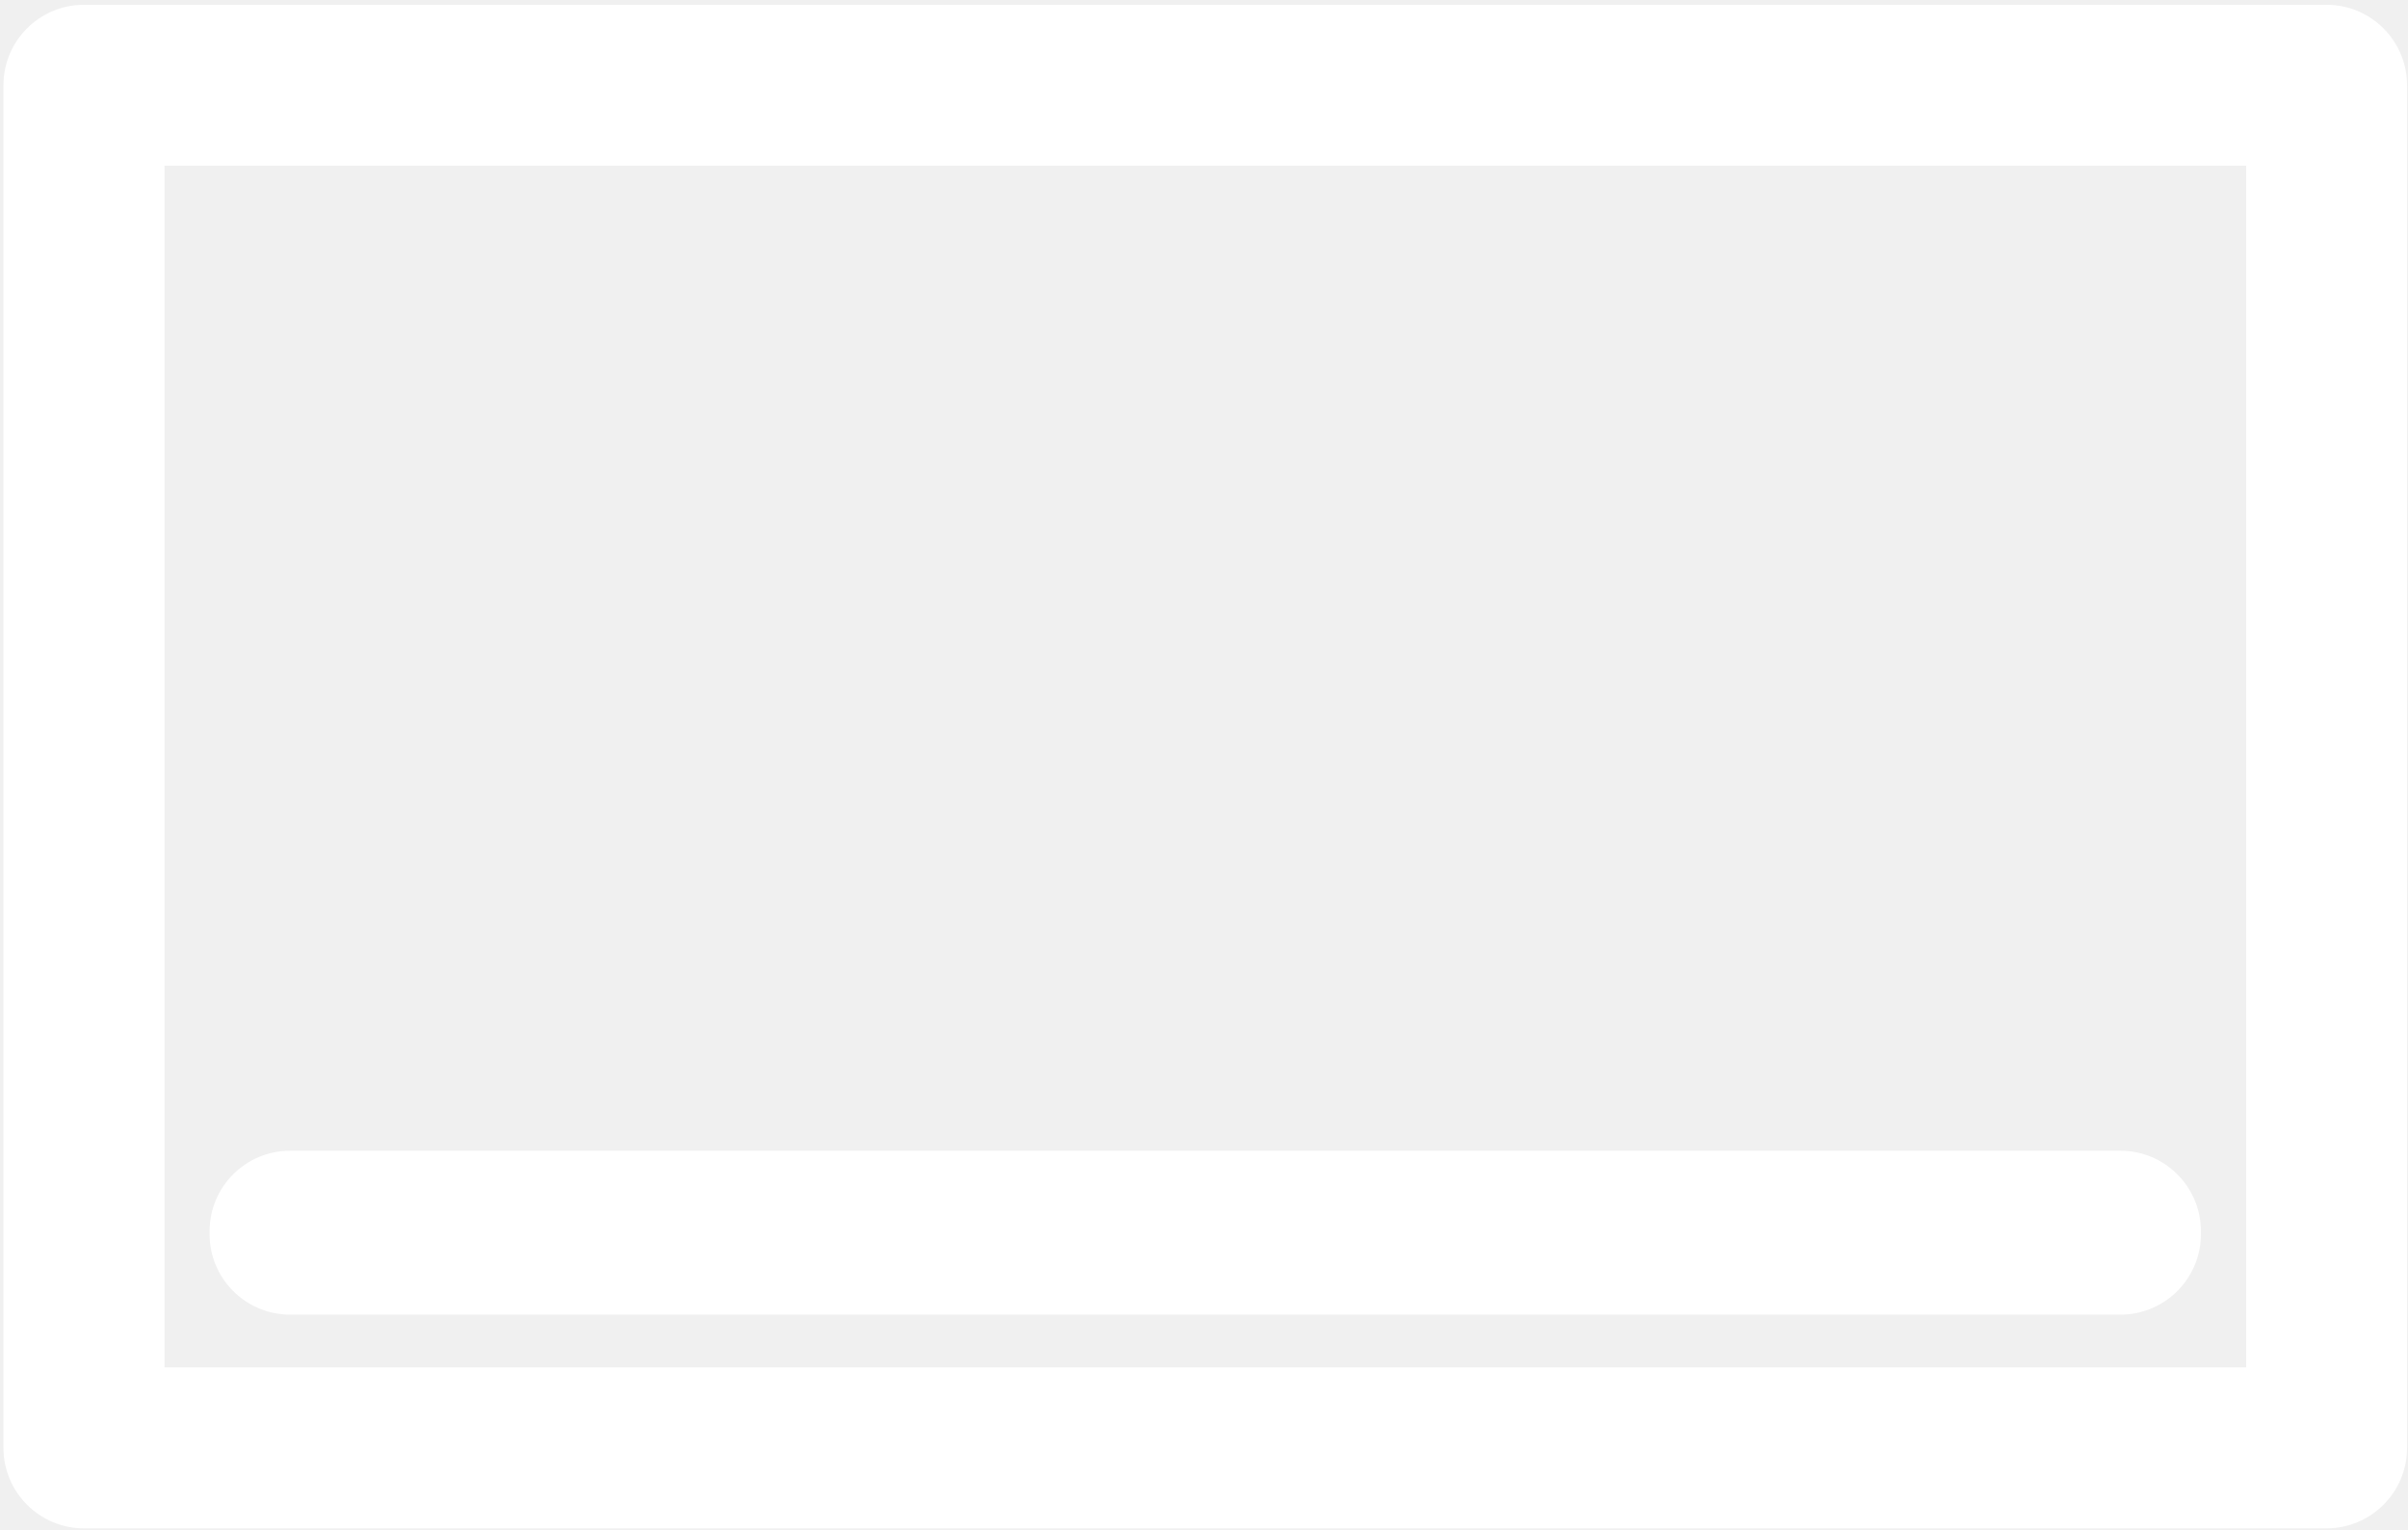
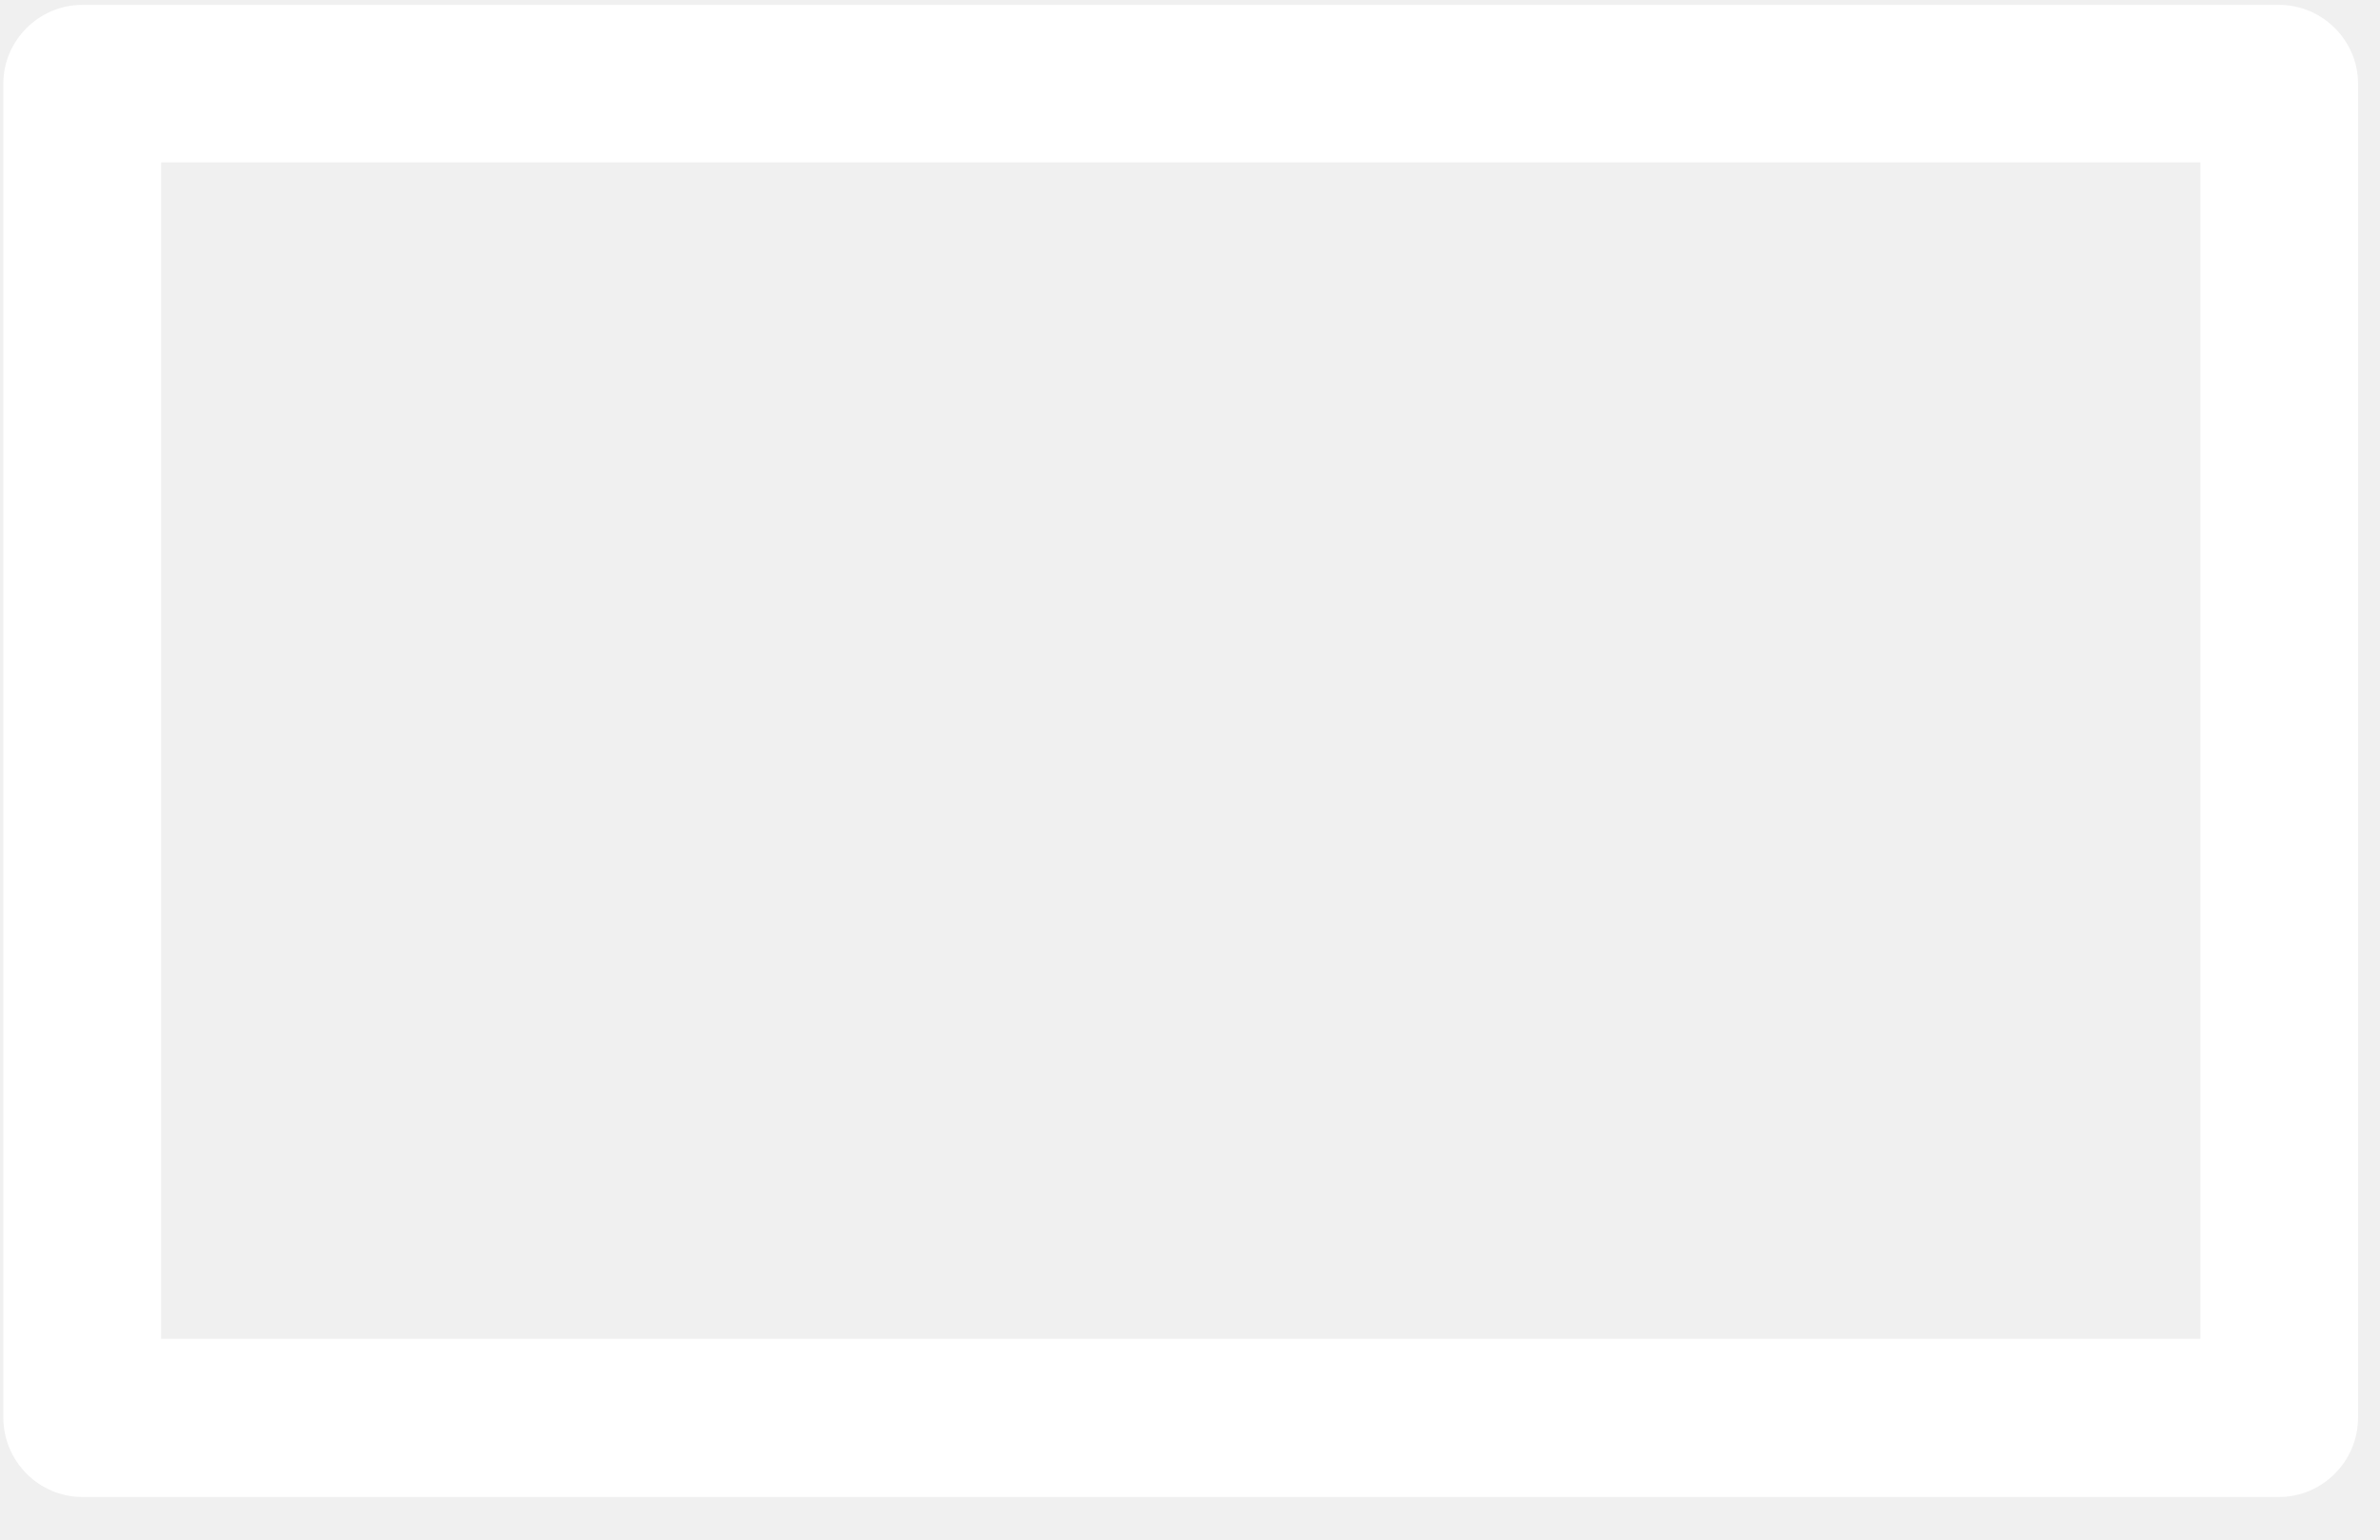
- <svg xmlns="http://www.w3.org/2000/svg" width="33.7" height="21.4" viewBox="0 0 33.7 21.4" id="svg2" version="1.1">
-   <defs id="defs4" />
-   <g id="layer1" transform="translate(0,-1030.962)">
-     <path style="color:#000000;font-style:normal;font-variant:normal;font-weight:normal;font-stretch:normal;font-size:medium;line-height:normal;font-family:sans-serif;text-indent:0;text-align:start;text-decoration:none;text-decoration-line:none;text-decoration-style:solid;text-decoration-color:#000000;letter-spacing:normal;word-spacing:normal;text-transform:none;direction:ltr;block-progression:tb;writing-mode:lr-tb;baseline-shift:baseline;text-anchor:start;white-space:normal;clip-rule:nonzero;display:inline;overflow:visible;visibility:visible;opacity:1;isolation:auto;mix-blend-mode:normal;color-interpolation:sRGB;color-interpolation-filters:linearRGB;solid-color:#000000;solid-opacity:1;fill:#ffffff;fill-opacity:1;fill-rule:nonzero;stroke:none;stroke-width:2.253;stroke-linecap:square;stroke-linejoin:round;stroke-miterlimit:4;stroke-dasharray:none;stroke-dashoffset:0;stroke-opacity:1;color-rendering:auto;image-rendering:auto;shape-rendering:auto;text-rendering:auto;enable-background:accumulate" d="m 1.175,1031.029 a 1.127,1.127 0 0 0 -1.127,1.127 l 0,19.064 a 1.127,1.127 0 0 0 1.127,1.125 l 31.385,0 a 1.127,1.127 0 0 0 1.127,-1.125 l 0,-19.064 a 1.127,1.127 0 0 0 -1.127,-1.127 l -31.385,0 z m 1.127,2.252 29.133,0 0,16.812 -29.133,0 0,-16.812 z m 1.758,13.781 a 1.127,1.127 0 0 0 -1.127,1.127 l 0,0.039 a 1.127,1.127 0 0 0 1.127,1.127 l 25.615,0 a 1.127,1.127 0 0 0 1.127,-1.127 l 0,-0.039 a 1.127,1.127 0 0 0 -1.127,-1.127 l -25.615,0 z" id="rect4181" />
+ <svg xmlns="http://www.w3.org/2000/svg" width="100%" height="100%" viewBox="0 0 34 22" version="1.1" xml:space="preserve" style="fill-rule:evenodd;clip-rule:evenodd;stroke-linejoin:round;stroke-miterlimit:2;">
+   <g id="Layer-1" transform="matrix(1,0,0,1,0,-1030.96)">
+     <path id="rect4181" d="M32.56,1031.03L1.174,1031.03C0.556,1031.03 0.048,1031.54 0.048,1032.15L0.048,1051.22C0.049,1051.84 0.557,1052.35 1.175,1052.35L32.559,1052.35C33.177,1052.35 33.686,1051.84 33.686,1051.22L33.686,1032.15C33.686,1031.54 33.178,1031.03 32.56,1031.03ZM2.302,1033.28L31.434,1033.28L31.434,1050.09L2.302,1050.09L2.302,1033.28Z" style="fill:white;fill-rule:nonzero;" />
  </g>
</svg>
